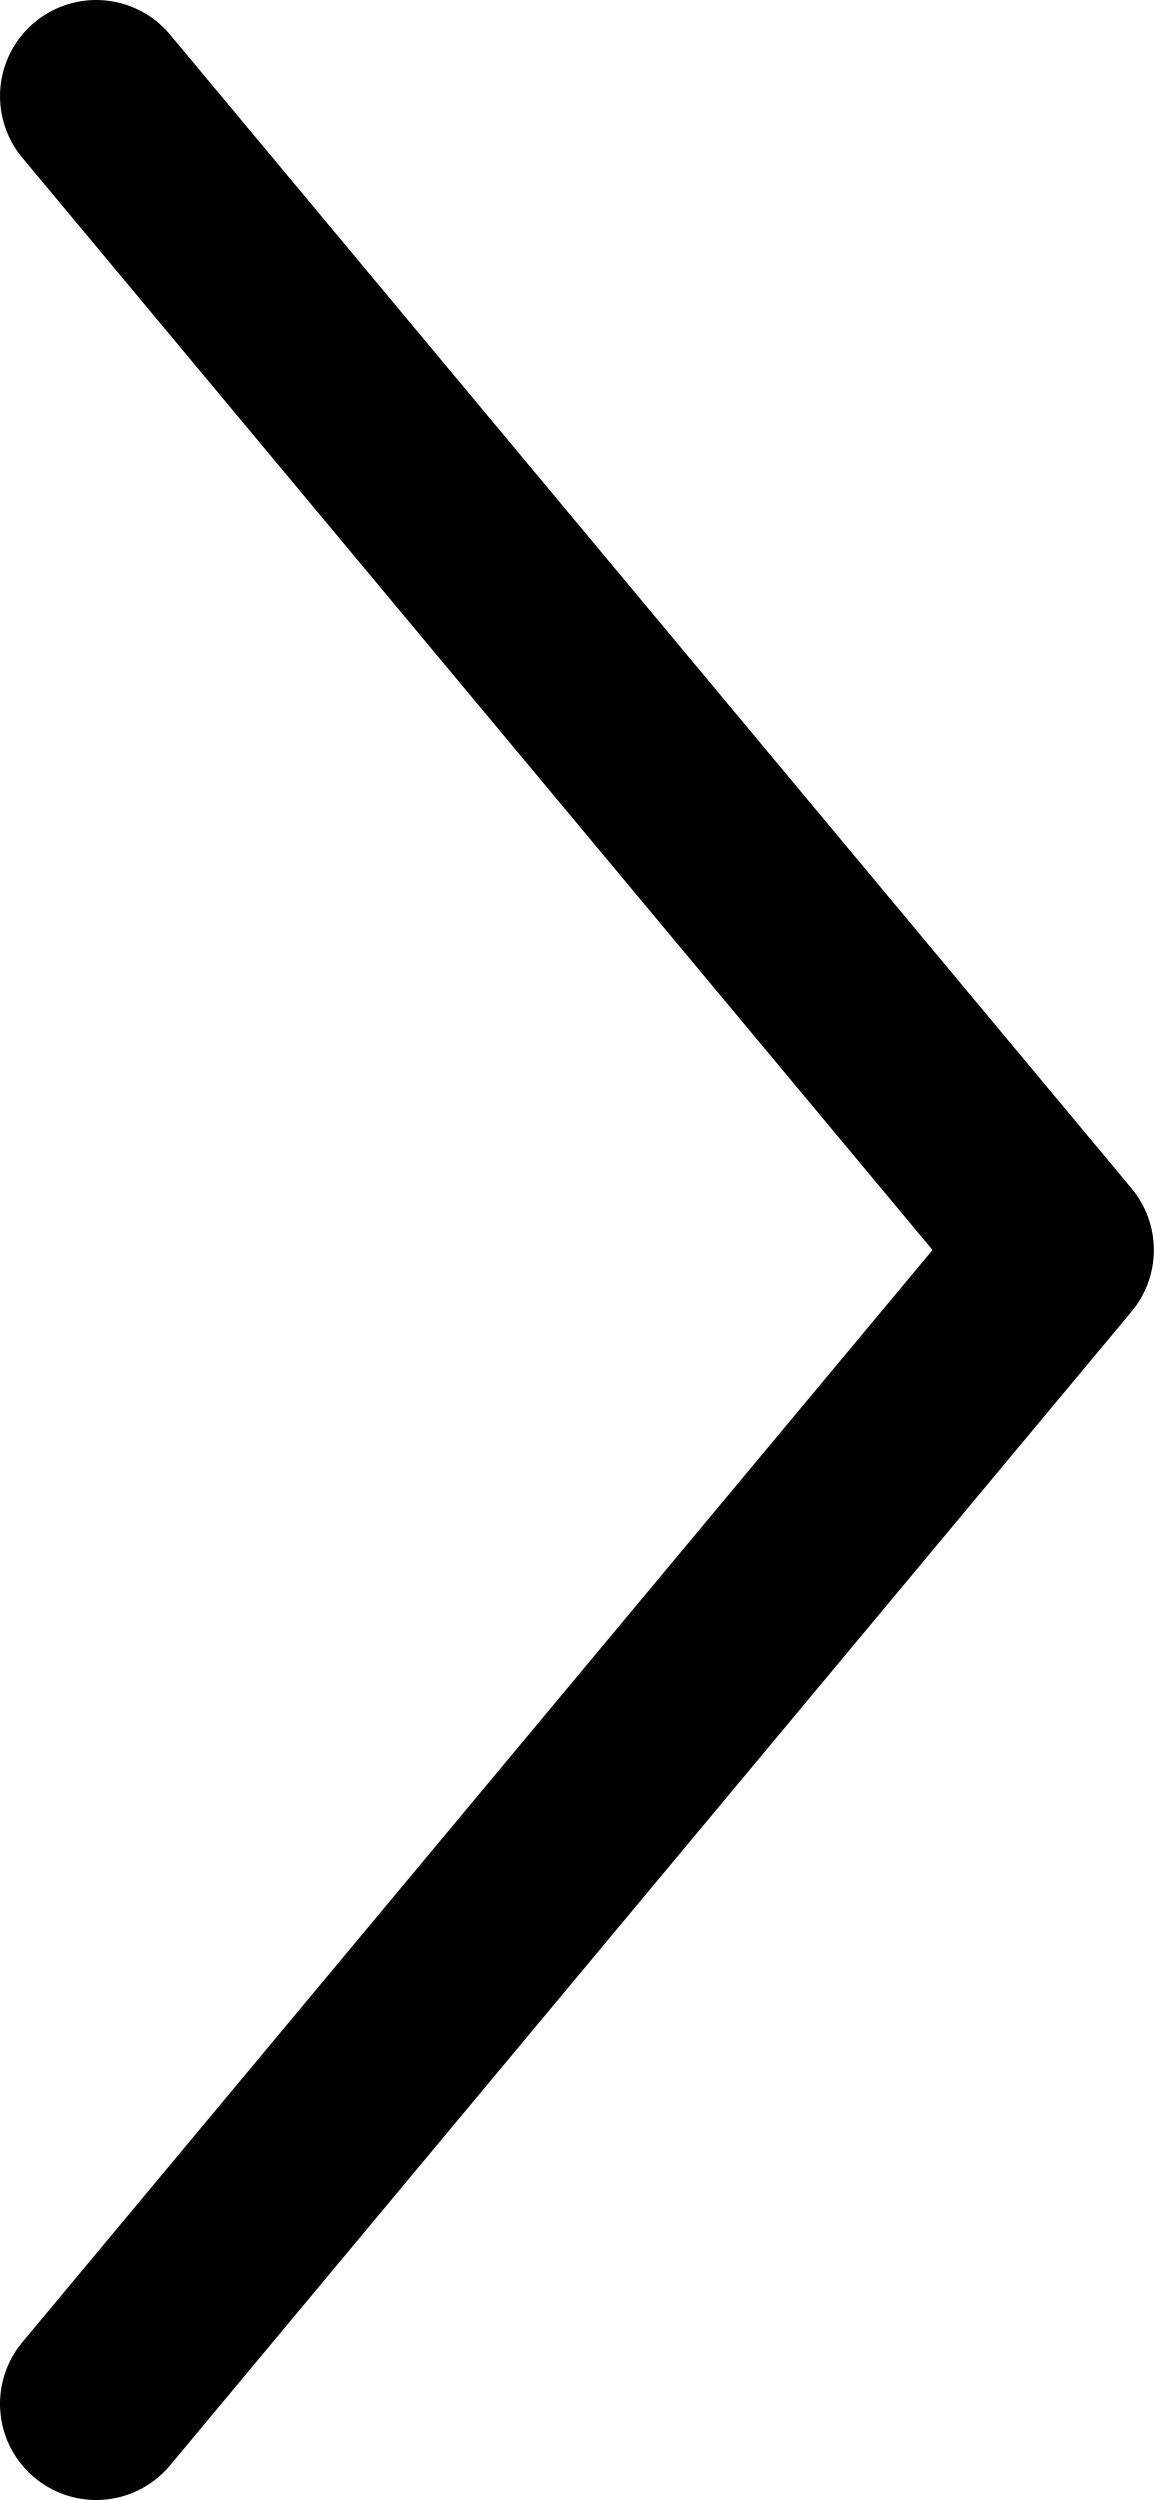
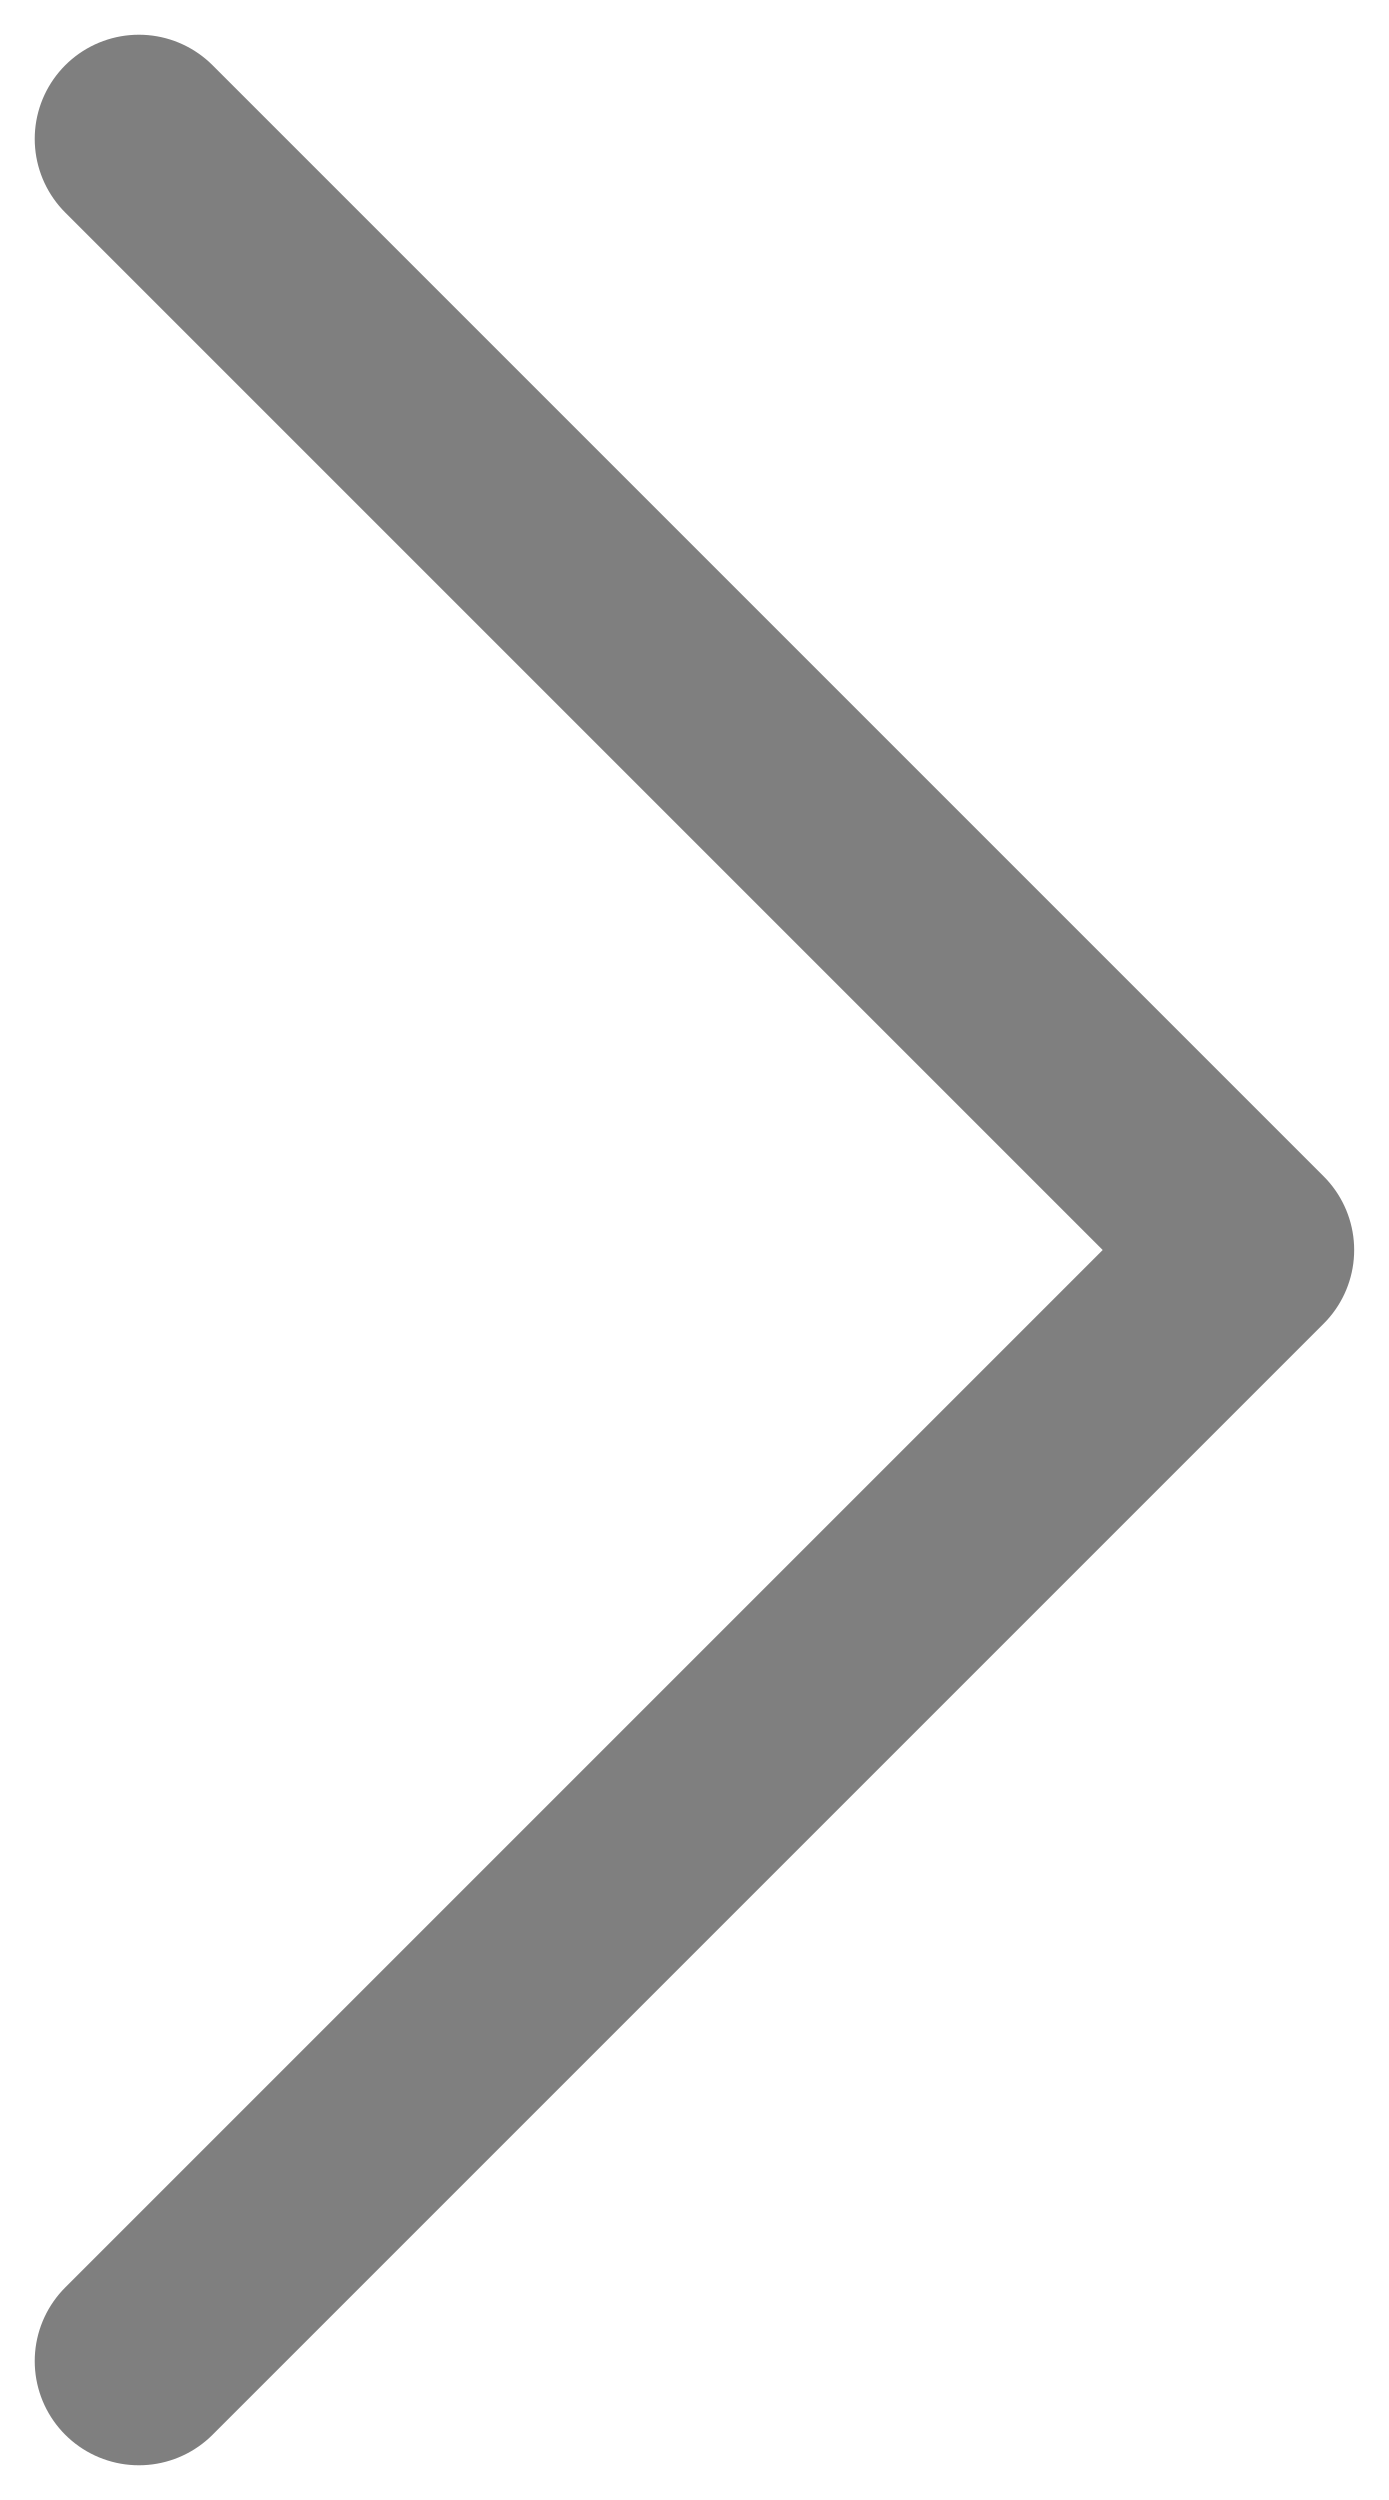
- <svg xmlns="http://www.w3.org/2000/svg" width="12" height="26" viewBox="0 0 12 26" fill="none">
-   <path d="M1 1L11 13L1 25" stroke="black" stroke-width="2" stroke-linecap="round" stroke-linejoin="round" />
+ <svg xmlns="http://www.w3.org/2000/svg" width="10" height="18" viewBox="0 0 10 18" fill="none">
+   <path d="M1 1L9 9L1 17" stroke="#7F7F7F" stroke-width="1.5" stroke-linecap="round" stroke-linejoin="round" />
</svg>
